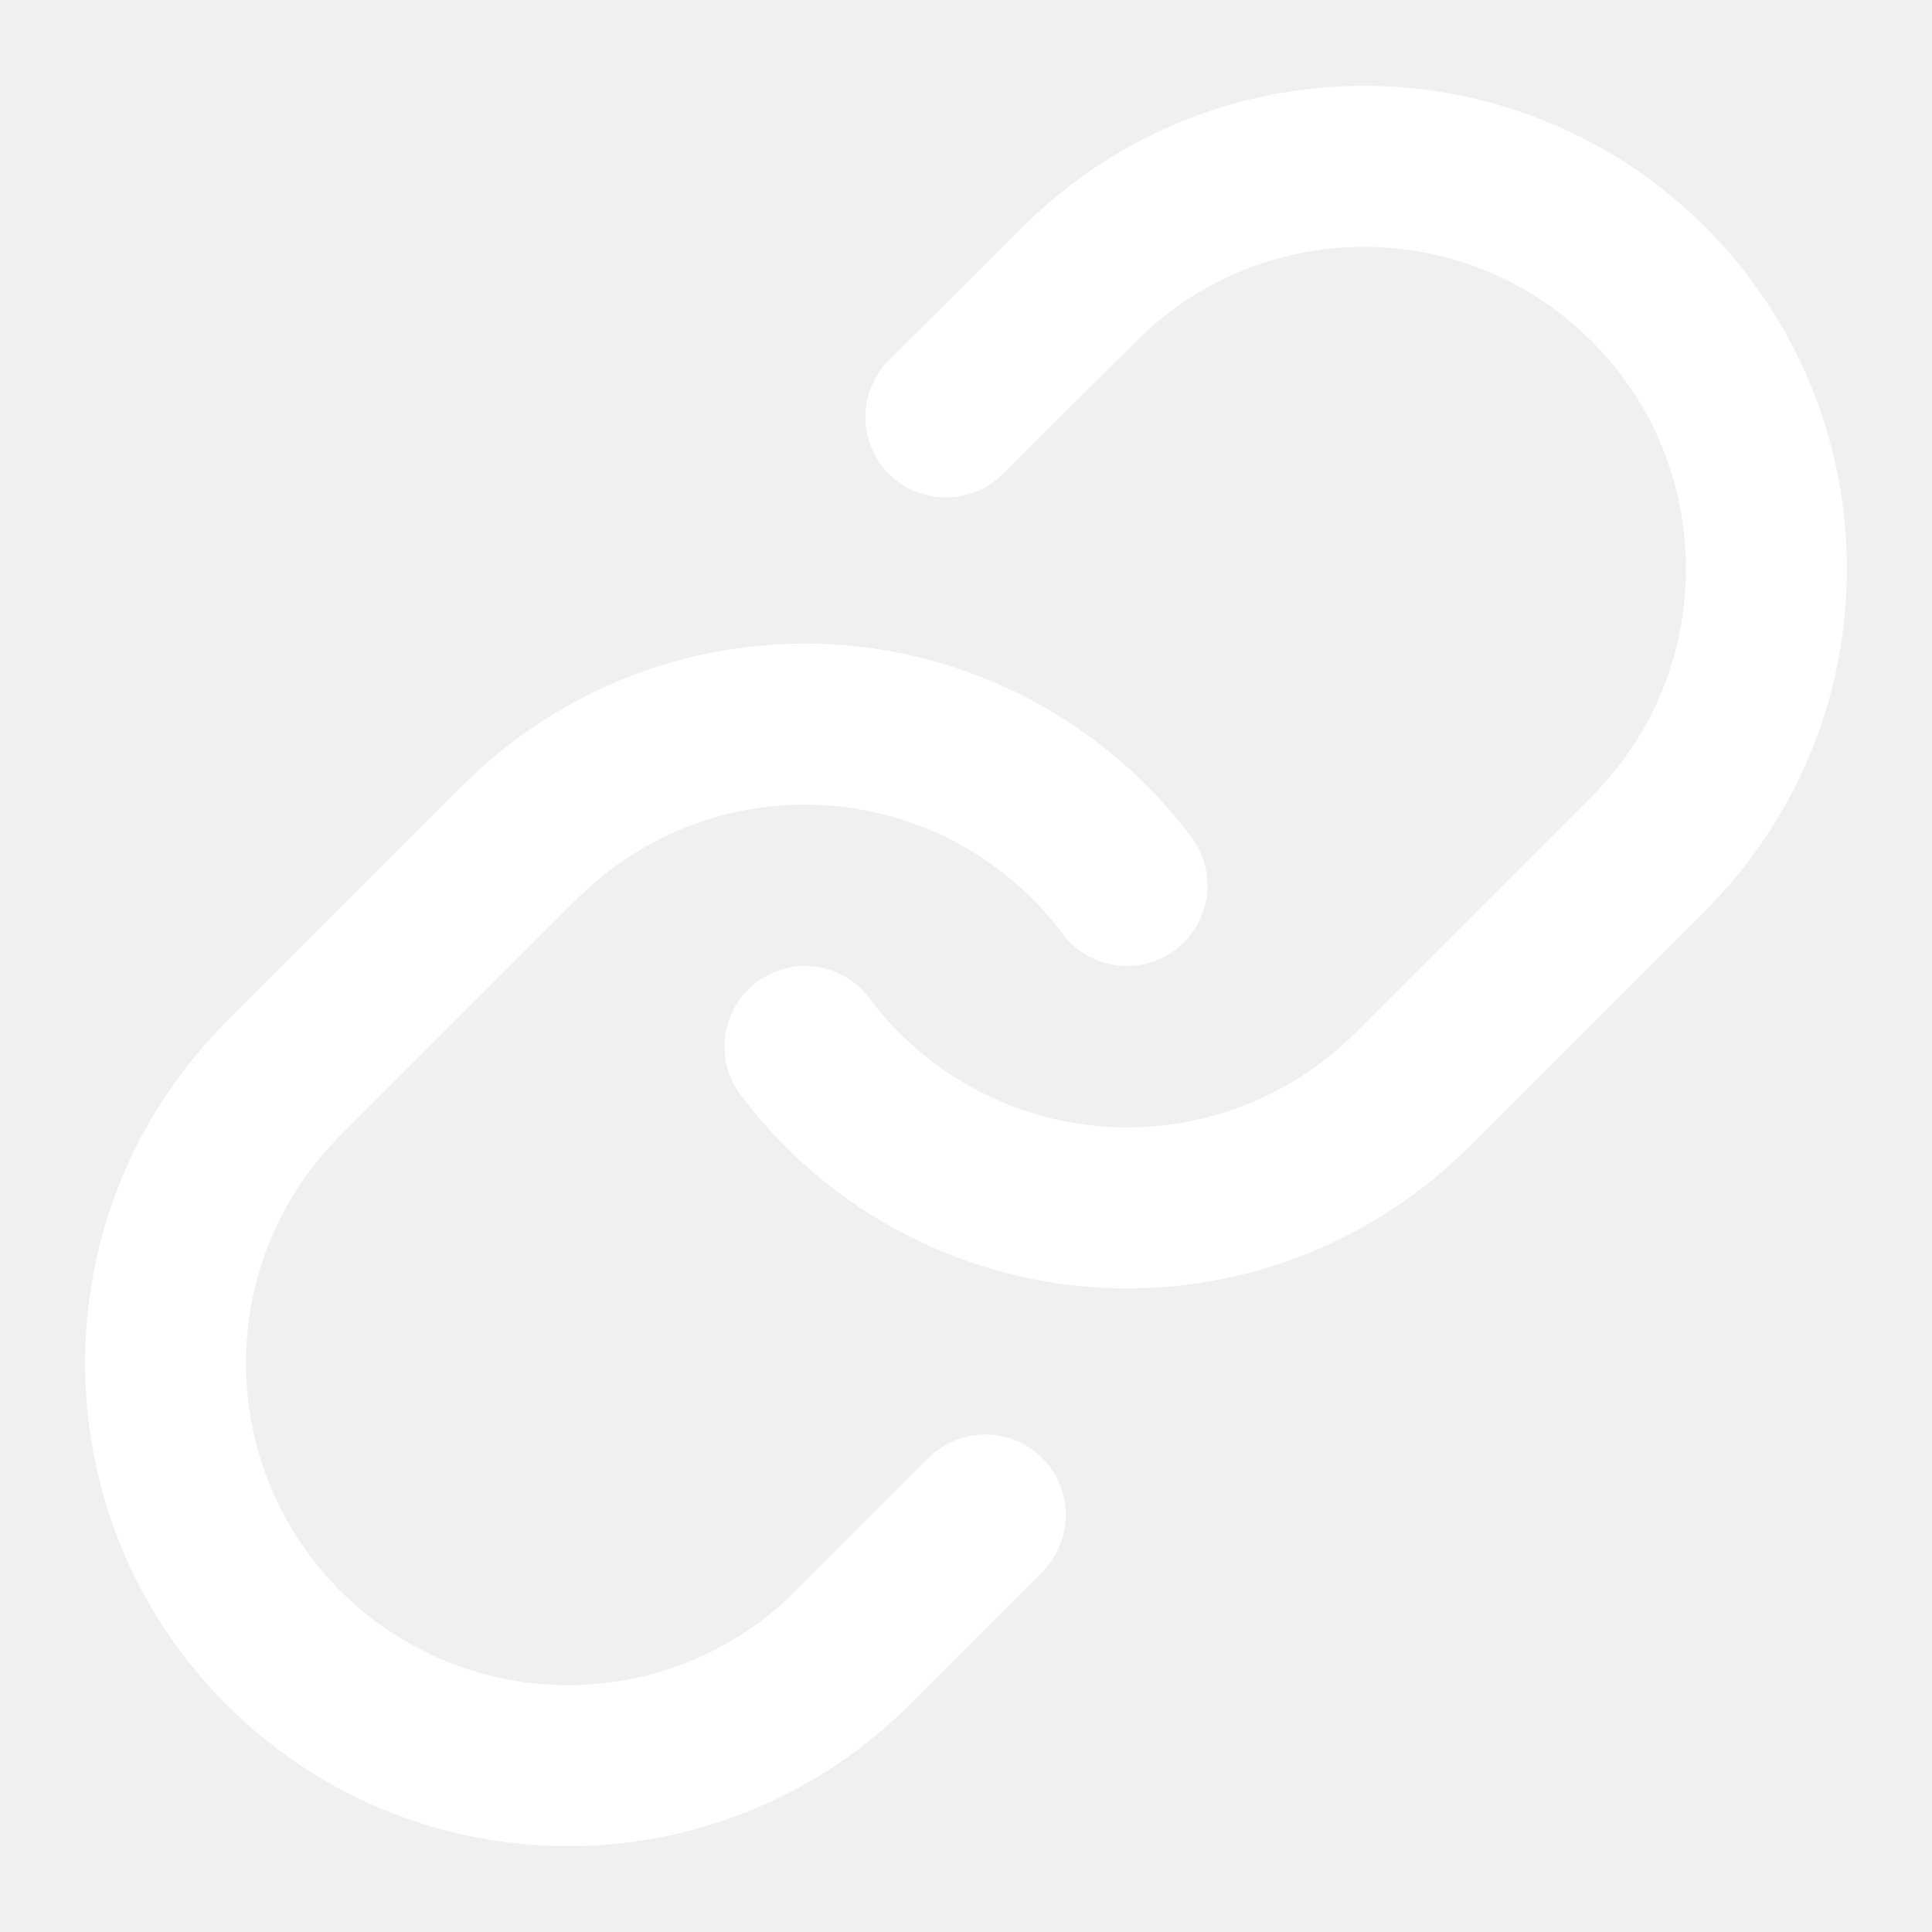
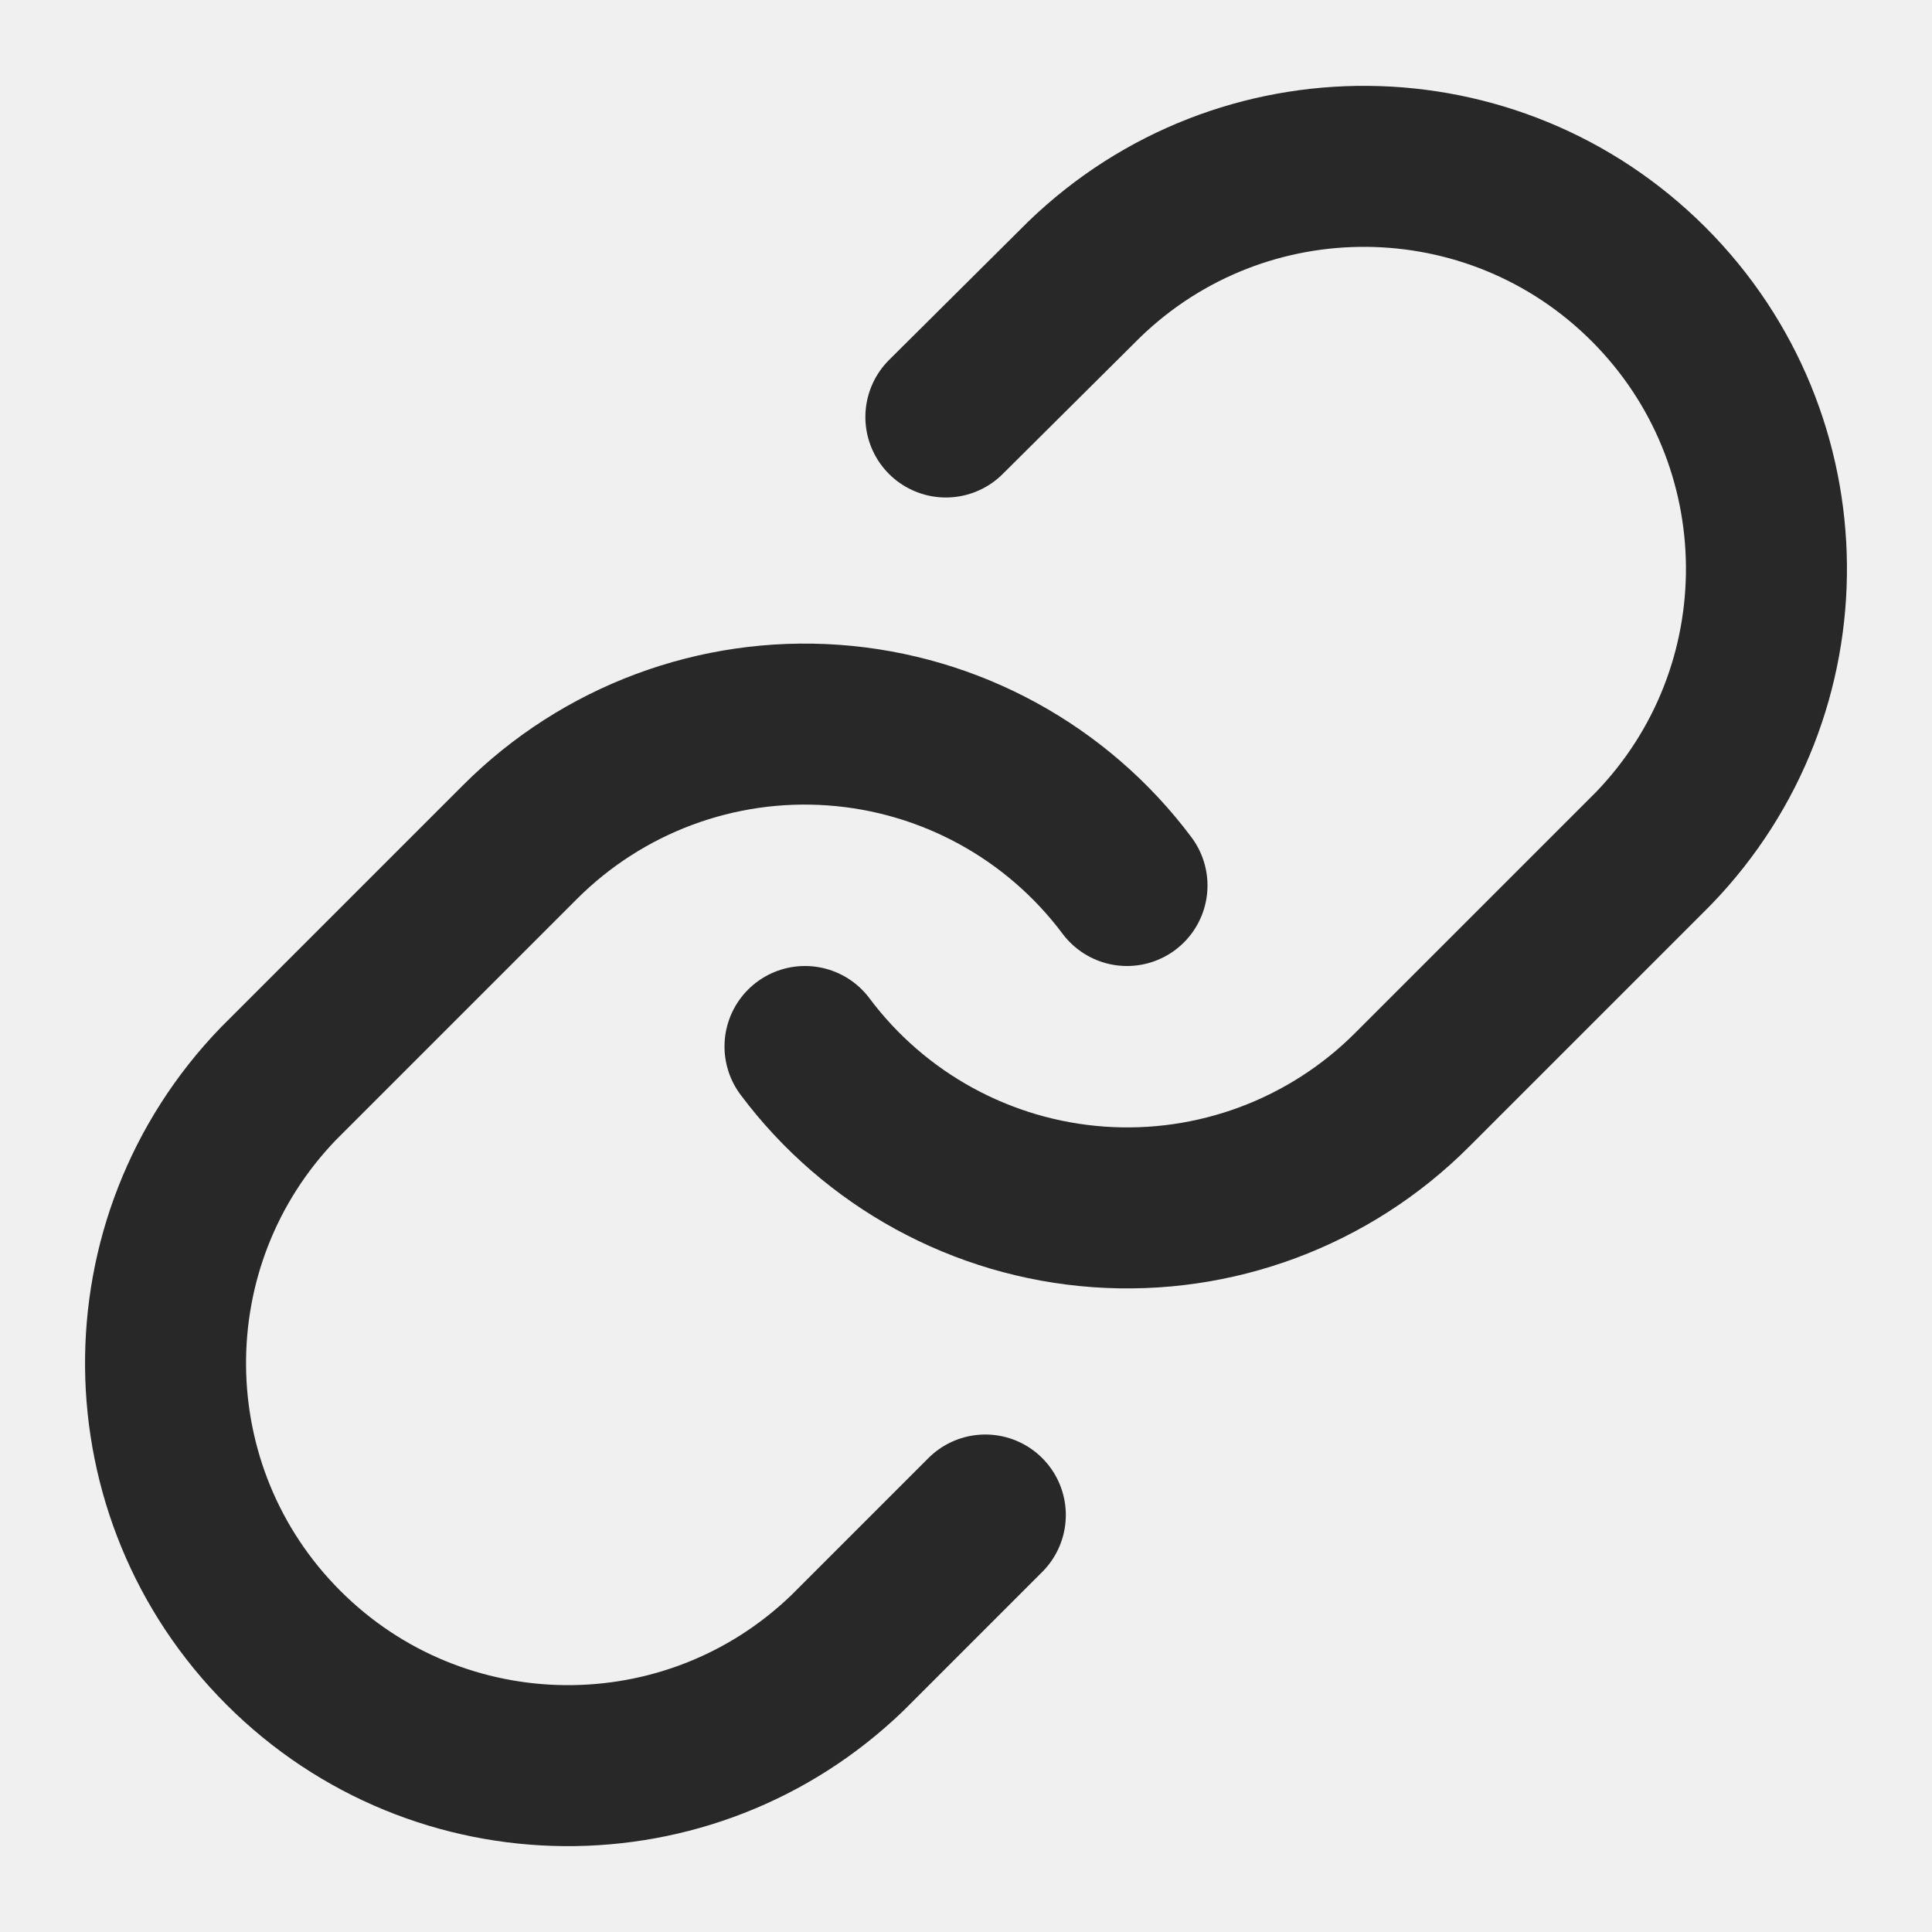
- <svg xmlns="http://www.w3.org/2000/svg" width="40" height="40" viewBox="0 0 24 24" fill="none" stroke="white" stroke-width="2" stroke-linecap="round" stroke-linejoin="round" class="feather feather-link">
+ <svg xmlns="http://www.w3.org/2000/svg" width="40" height="40" viewBox="0 0 24 24" fill="none" stroke="#282828" stroke-width="2" stroke-linecap="round" stroke-linejoin="round" class="feather feather-link">
  <path d="M10 13a5 5 0 0 0 7.54.54l3-3a5 5 0 0 0-7.07-7.07l-1.72 1.71" />
  <path d="M14 11a5 5 0 0 0-7.54-.54l-3 3a5 5 0 0 0 7.07 7.07l1.71-1.71" />
</svg>
